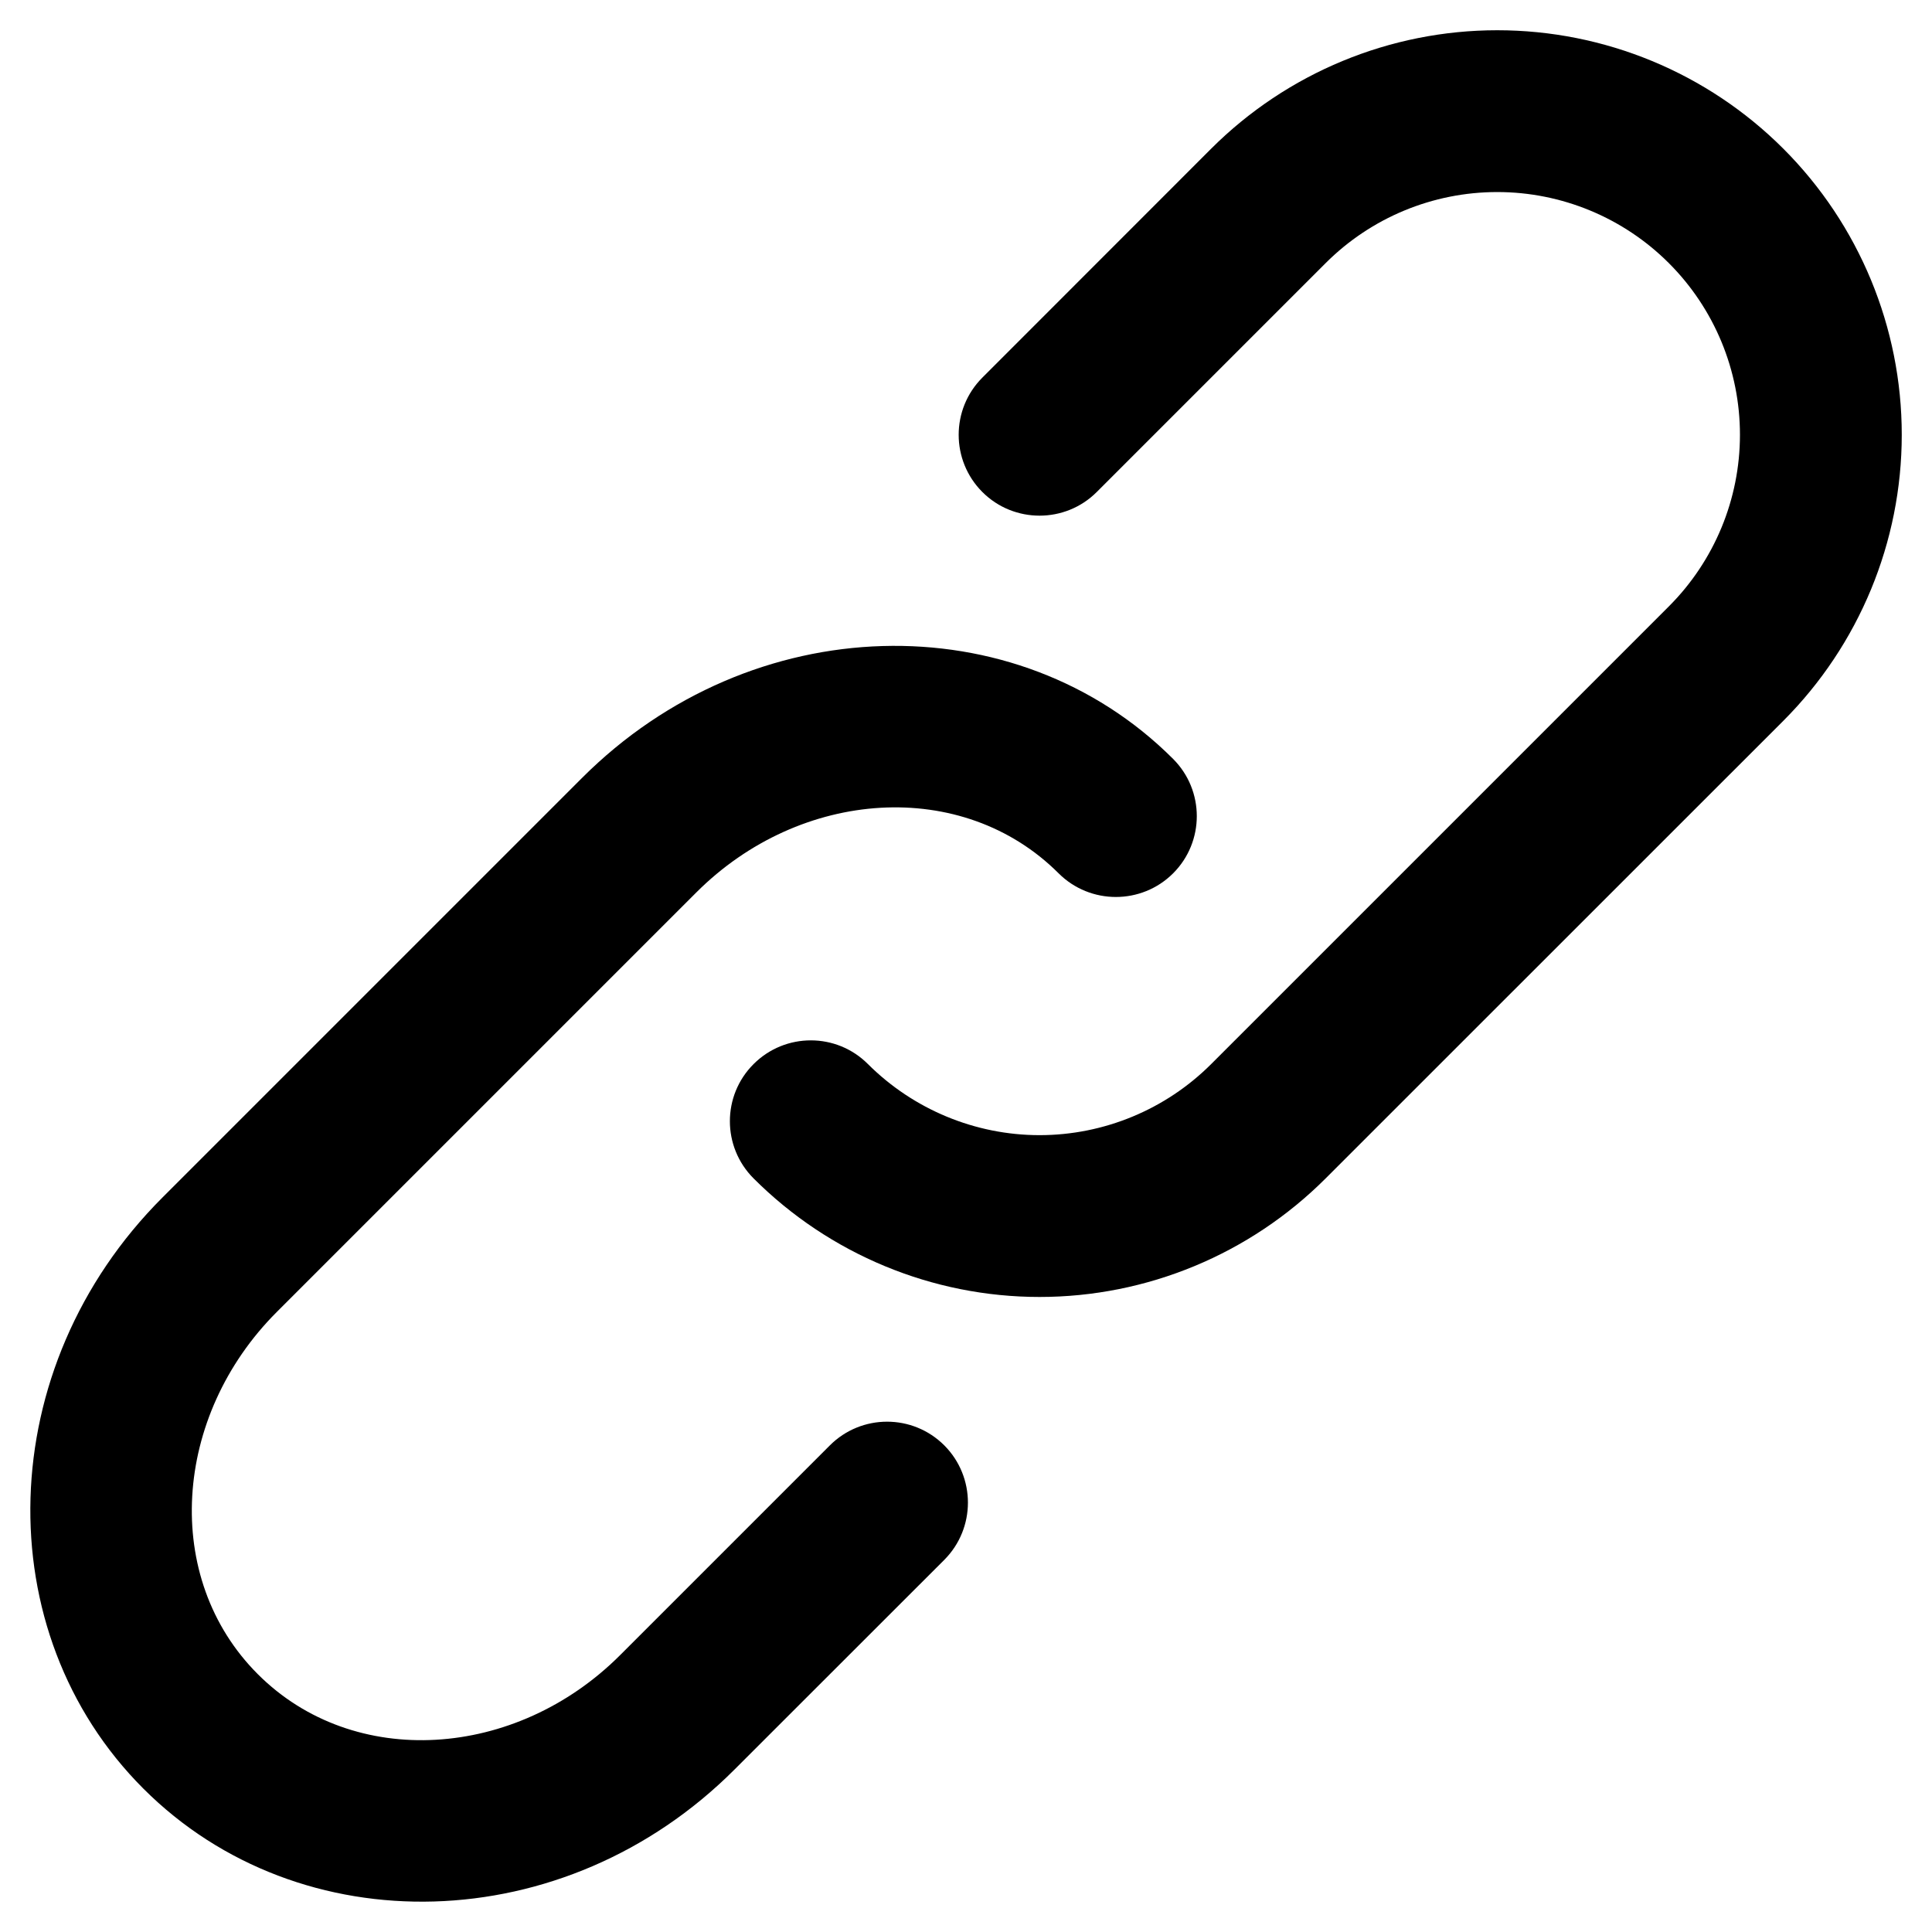
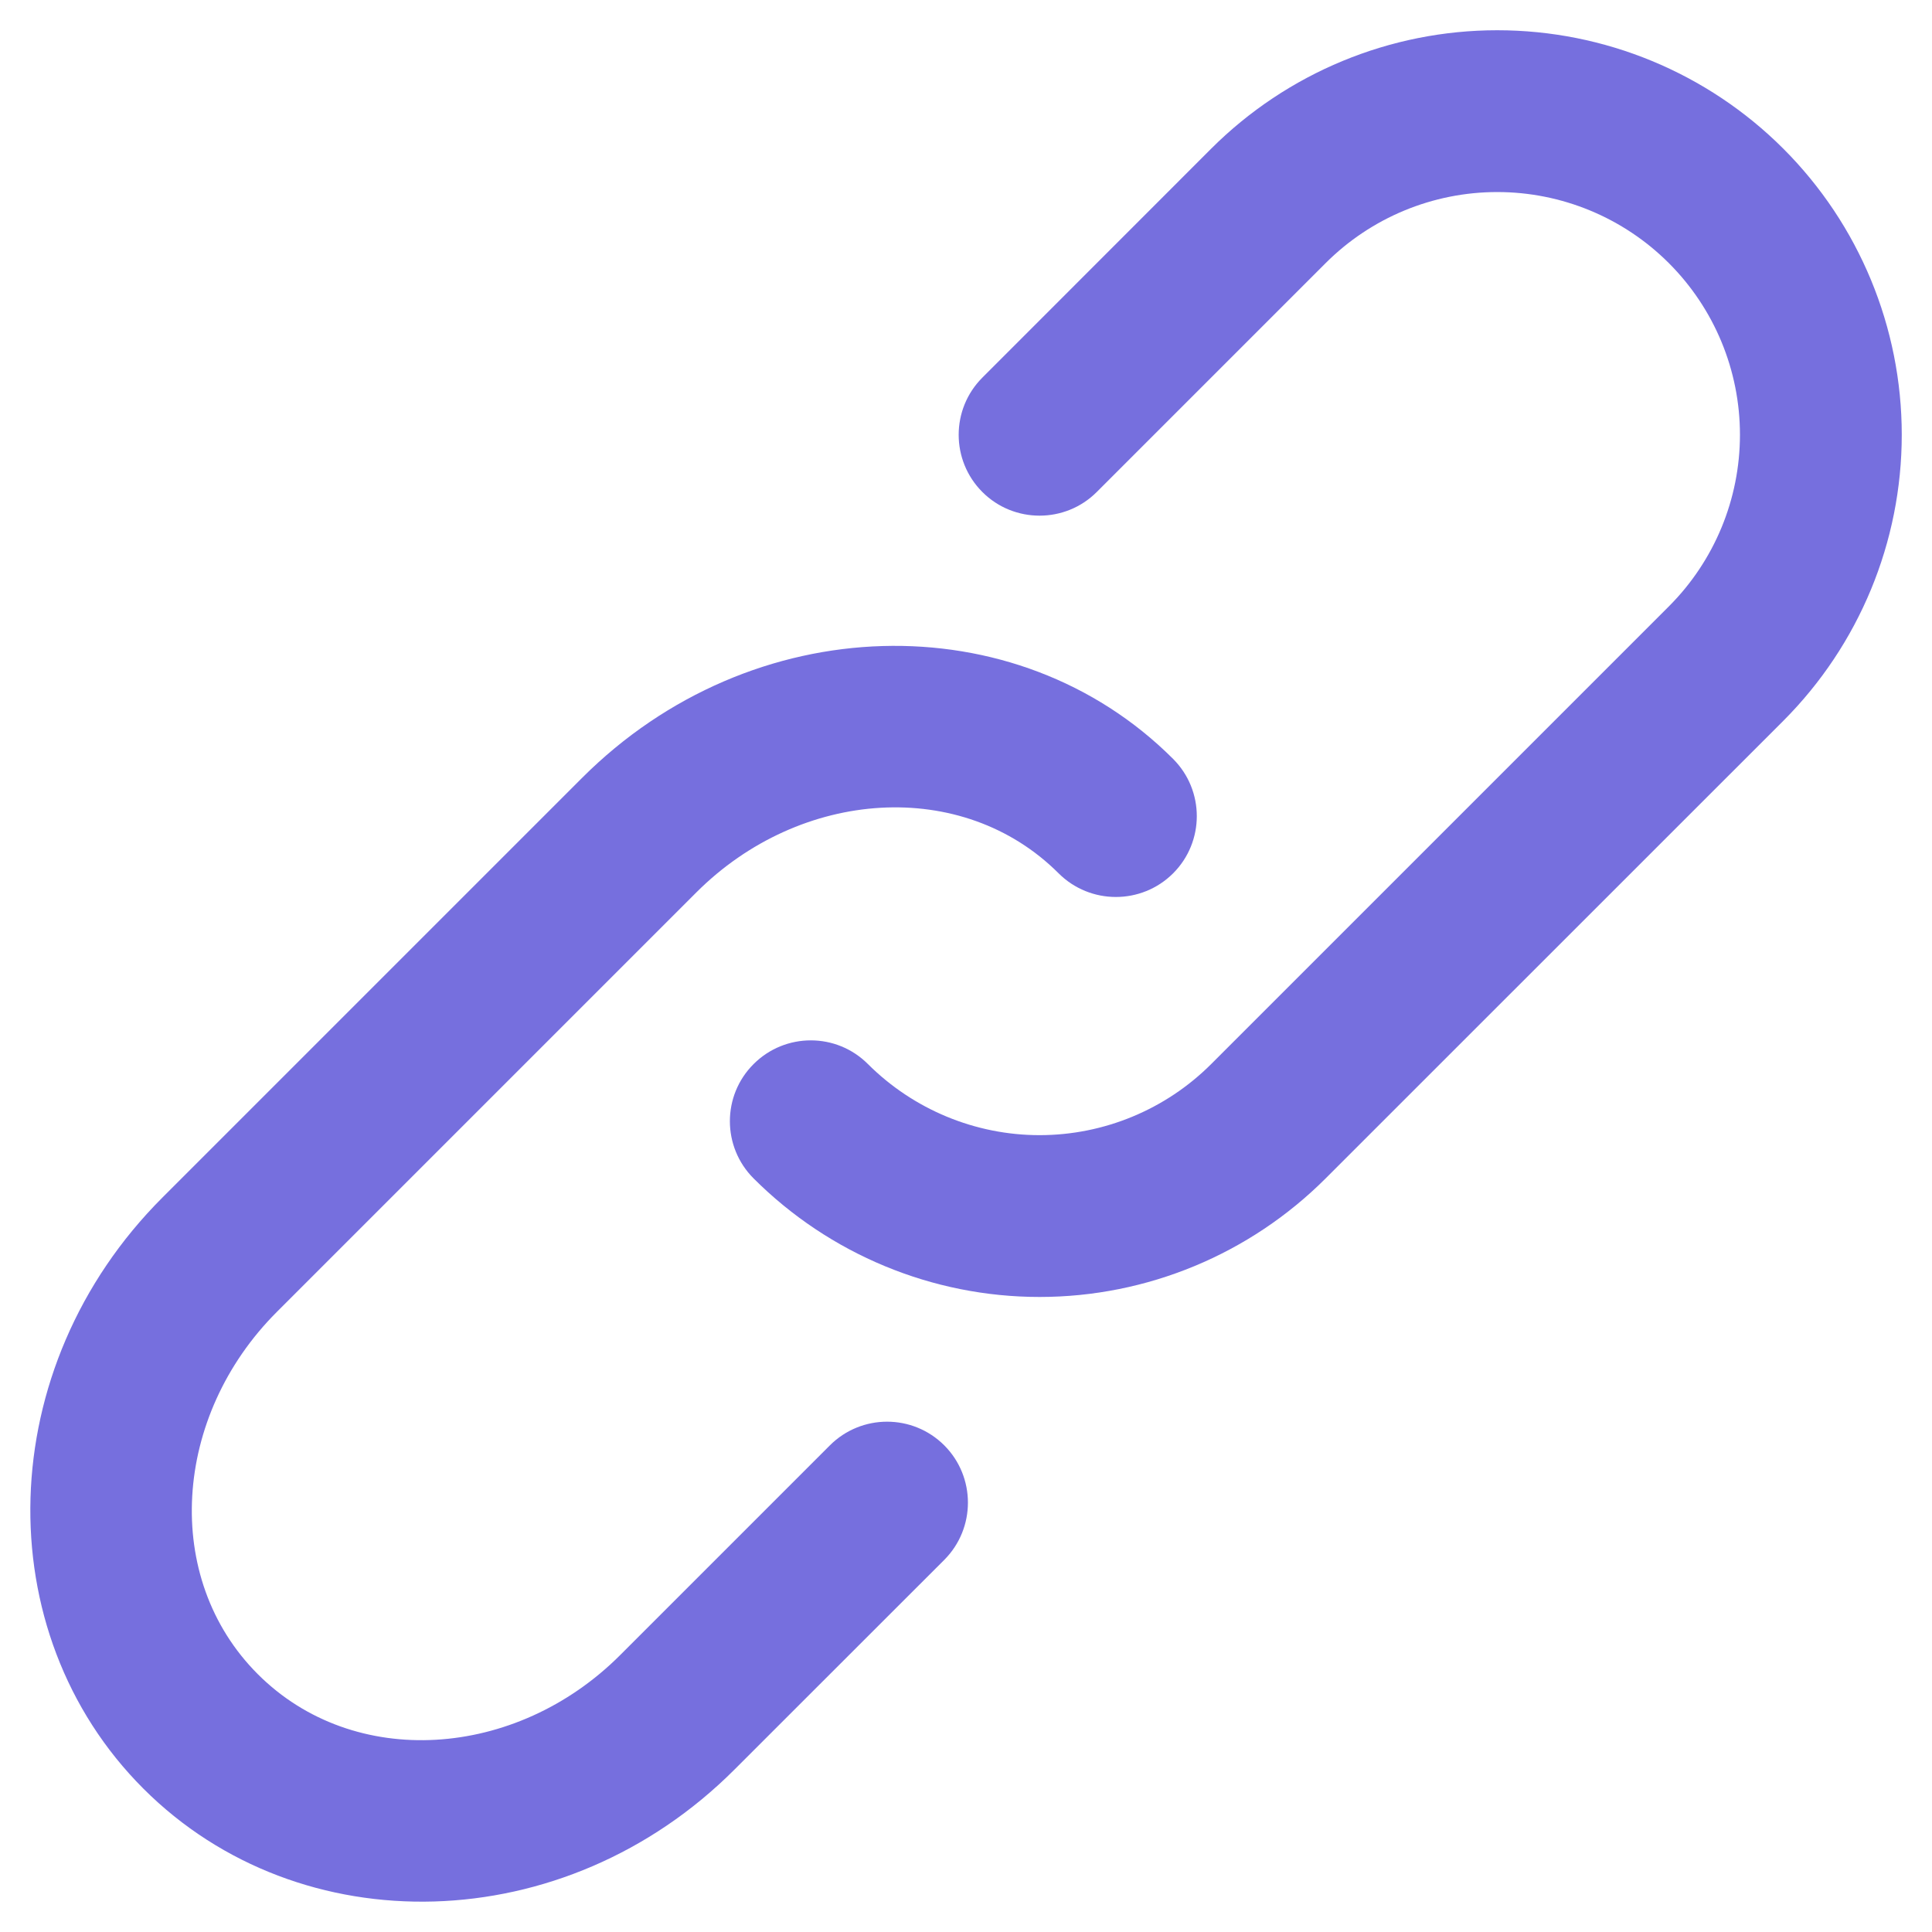
<svg xmlns="http://www.w3.org/2000/svg" version="1.1" width="512" height="512" x="0" y="0" viewBox="0 0 24 24" style="enable-background:new 0 0 512 512" xml:space="preserve" class="">
  <g transform="matrix(1.34,0,0,1.34,-4.080184,-4.079816)">
    <g id="Icon">
      <g>
-         <path d="m13.92 10.08c-1.452-1.452-3.907-1.397-5.48.177-1.404 1.404-2.486 2.485-3.889 3.889-1.574 1.573-1.629 4.028-.177 5.48s3.907 1.397 5.48-.177c.598-.598 1.945-1.944 1.945-1.944.292-.293.292-.768 0-1.061-.293-.293-.768-.293-1.061 0l-1.945 1.945c-.965.965-2.467 1.067-3.358.176s-.789-2.393.176-3.358c0 0 3.889-3.889 3.889-3.889.966-.966 2.468-1.068 3.359-.177.293.292.768.292 1.061 0 .293-.293.293-.768 0-1.061z" fill="#000000" data-original="#000000" class="" />
-         <path d="m10.031 13.969c.703.703 1.657 1.099 2.651 1.099.995 0 1.949-.396 2.652-1.099 1.486-1.486 2.757-2.756 4.243-4.242.703-.704 1.098-1.658 1.098-2.652 0-.995-.395-1.949-1.098-2.652s-1.657-1.098-2.652-1.098c-.994 0-1.948.395-2.652 1.098-.641.642-1.375 1.376-2.121 2.122-.293.293-.293.768 0 1.061.292.292.768.292 1.06 0l2.122-2.122c.422-.422.994-.659 1.591-.659s1.169.237 1.591.659.659.994.659 1.591-.237 1.169-.659 1.591l-4.243 4.243c-.421.421-.994.659-1.591.659-.596 0-1.169-.238-1.591-.659-.292-.293-.767-.293-1.06 0-.293.292-.293.767 0 1.06z" fill="#000000" data-original="#000000" class="" />
+         <path d="m13.92 10.08c-1.452-1.452-3.907-1.397-5.48.177-1.404 1.404-2.486 2.485-3.889 3.889-1.574 1.573-1.629 4.028-.177 5.48s3.907 1.397 5.48-.177c.598-.598 1.945-1.944 1.945-1.944.292-.293.292-.768 0-1.061-.293-.293-.768-.293-1.061 0l-1.945 1.945c-.965.965-2.467 1.067-3.358.176s-.789-2.393.176-3.358c0 0 3.889-3.889 3.889-3.889.966-.966 2.468-1.068 3.359-.177.293.292.768.292 1.061 0 .293-.293.293-.768 0-1.061z" fill="#766fde" data-original="#000000" class="" />
+         <path d="m10.031 13.969c.703.703 1.657 1.099 2.651 1.099.995 0 1.949-.396 2.652-1.099 1.486-1.486 2.757-2.756 4.243-4.242.703-.704 1.098-1.658 1.098-2.652 0-.995-.395-1.949-1.098-2.652s-1.657-1.098-2.652-1.098c-.994 0-1.948.395-2.652 1.098-.641.642-1.375 1.376-2.121 2.122-.293.293-.293.768 0 1.061.292.292.768.292 1.06 0l2.122-2.122c.422-.422.994-.659 1.591-.659s1.169.237 1.591.659.659.994.659 1.591-.237 1.169-.659 1.591l-4.243 4.243c-.421.421-.994.659-1.591.659-.596 0-1.169-.238-1.591-.659-.292-.293-.767-.293-1.06 0-.293.292-.293.767 0 1.06z" fill="#766fde" data-original="#000000" class="" />
      </g>
    </g>
  </g>
</svg>
